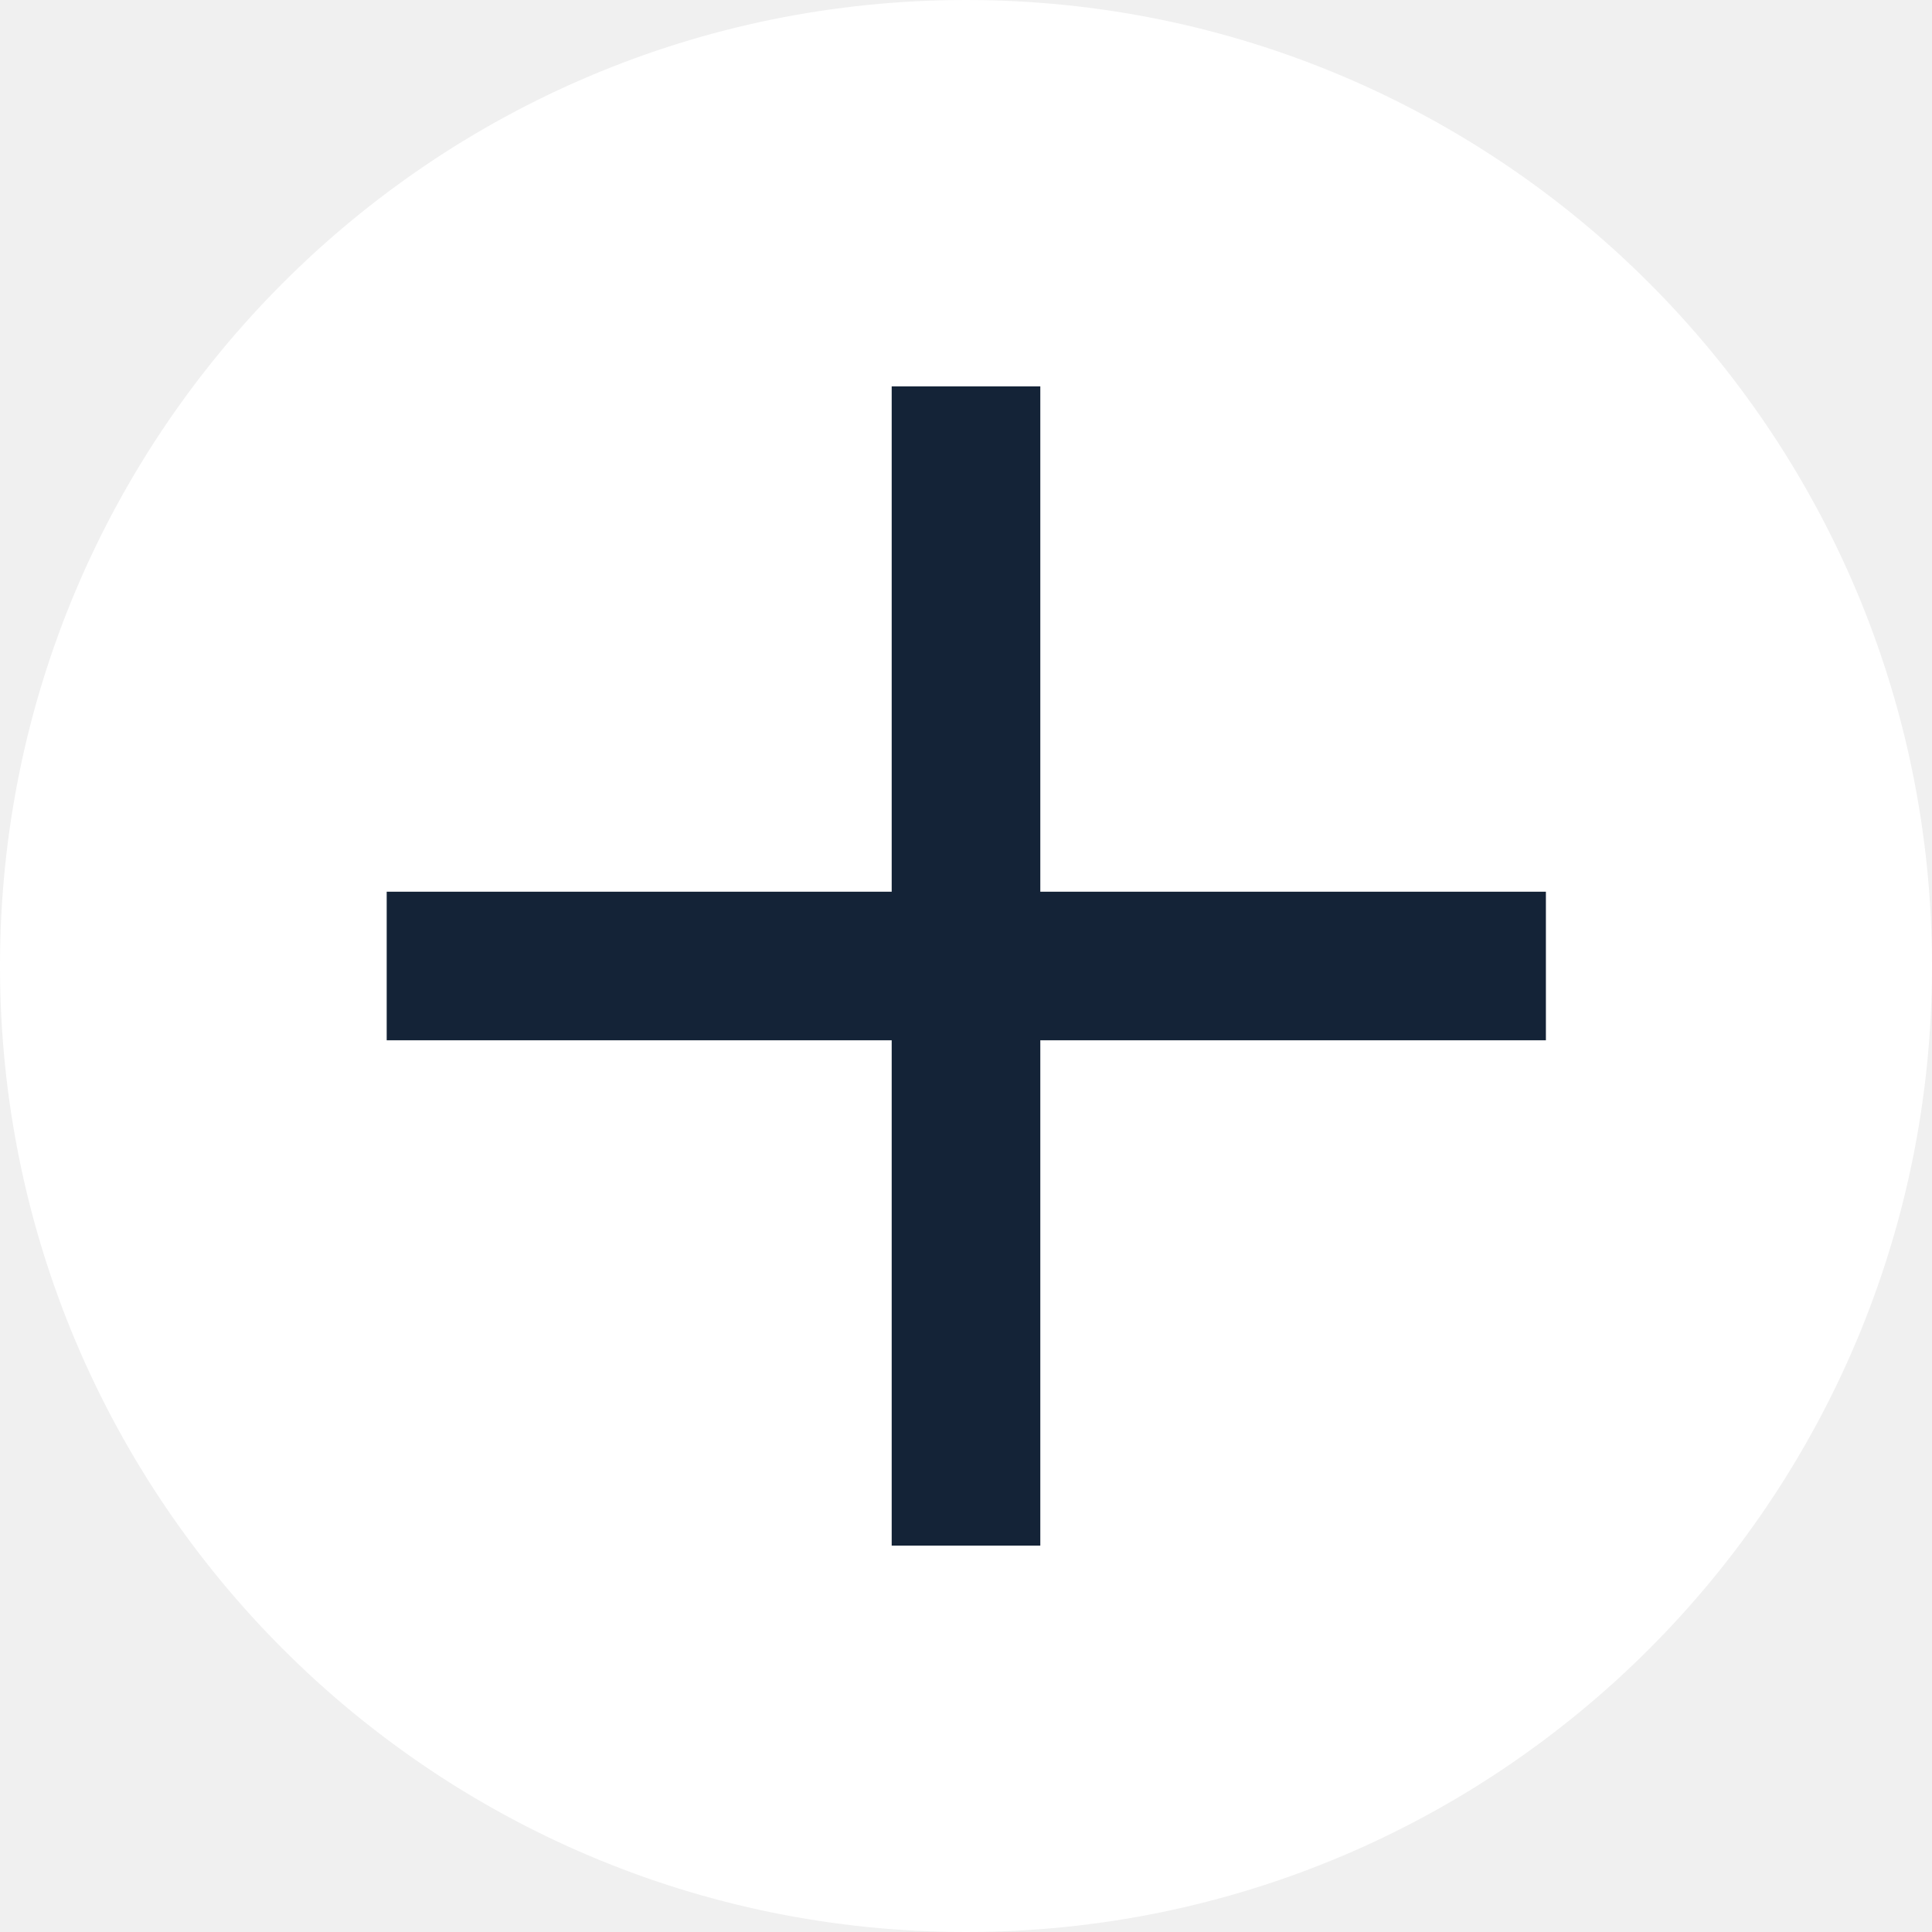
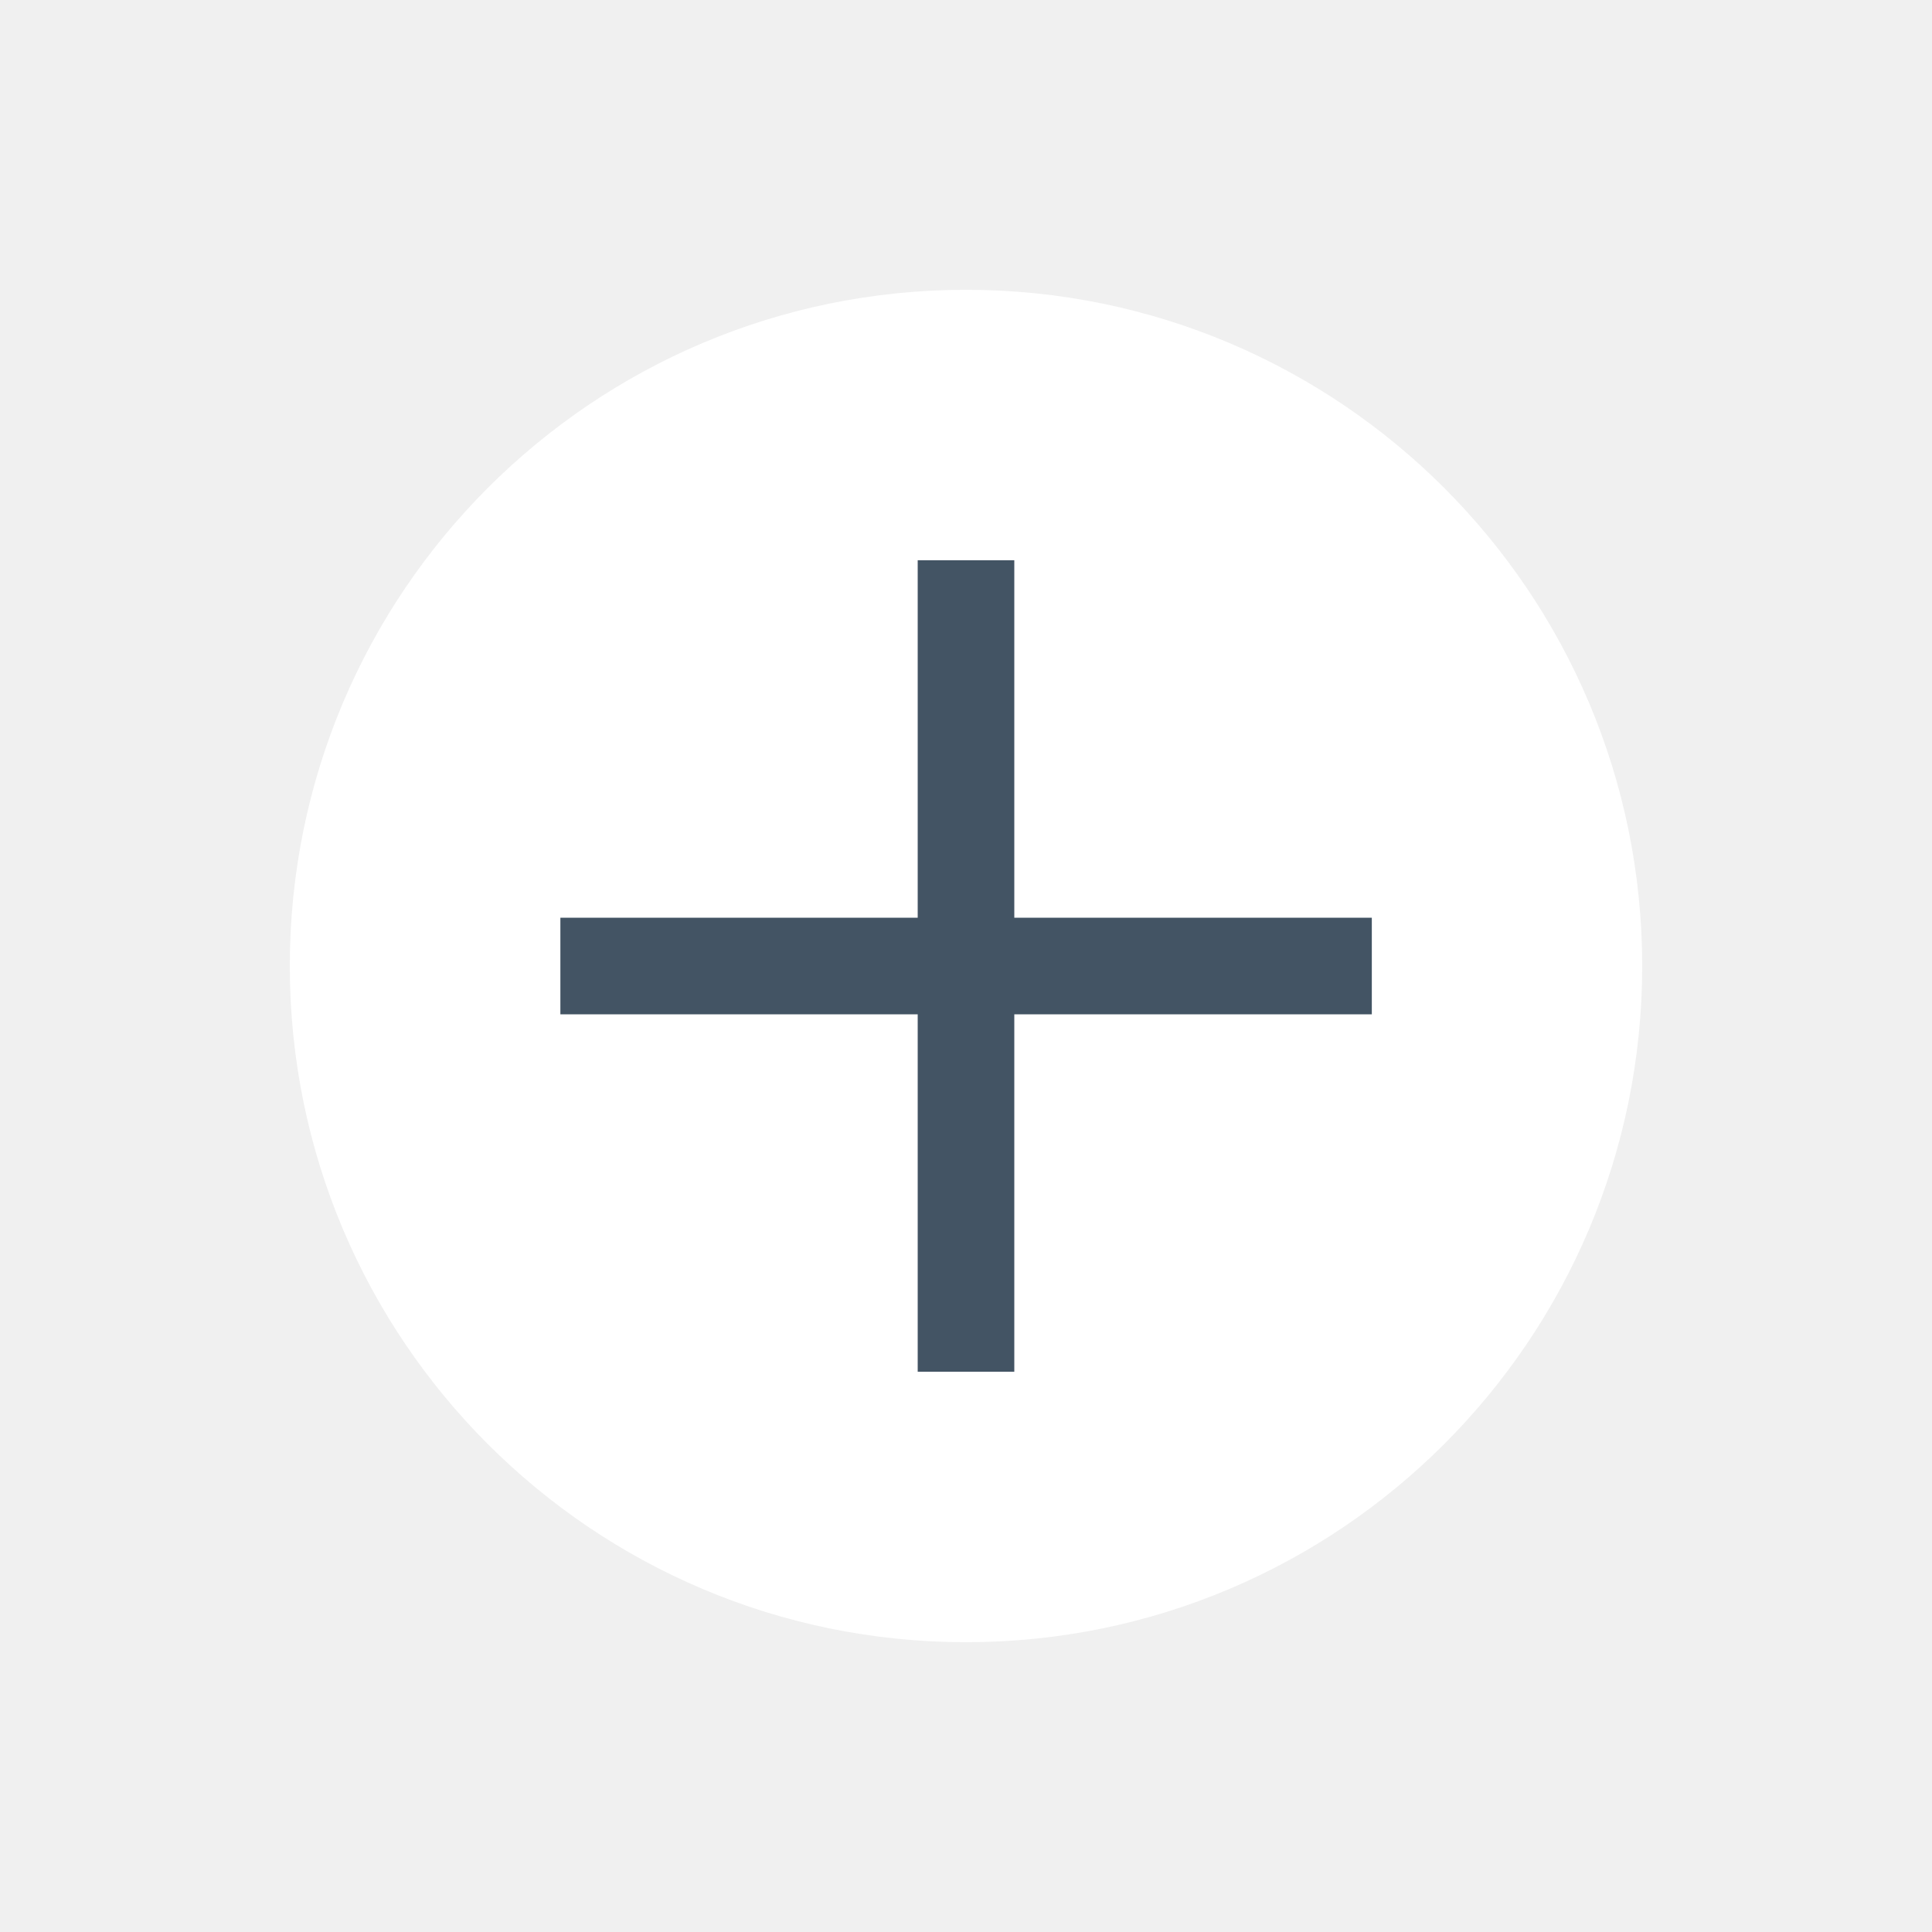
- <svg xmlns="http://www.w3.org/2000/svg" width="13" height="13" viewBox="0 0 13 13" fill="none">
-   <circle cx="6.5" cy="6.5" r="6" fill="white" stroke="white" />
-   <path d="M6.5 2.6V10.4" stroke="#142337" stroke-linejoin="round" />
-   <path d="M2.602 6.5H10.402" stroke="#142337" stroke-linejoin="round" />
+ <svg xmlns="http://www.w3.org/2000/svg" width="20" height="20" viewBox="0 0 20 20" fill="none">
+   <circle cx="10" cy="10" r="6.5" fill="white" stroke="white" />
+   <path d="M10 5.8V14.2" stroke="#435464" stroke-linejoin="round" />
+   <path d="M5.801 10H14.201" stroke="#435464" stroke-linejoin="round" />
</svg>
